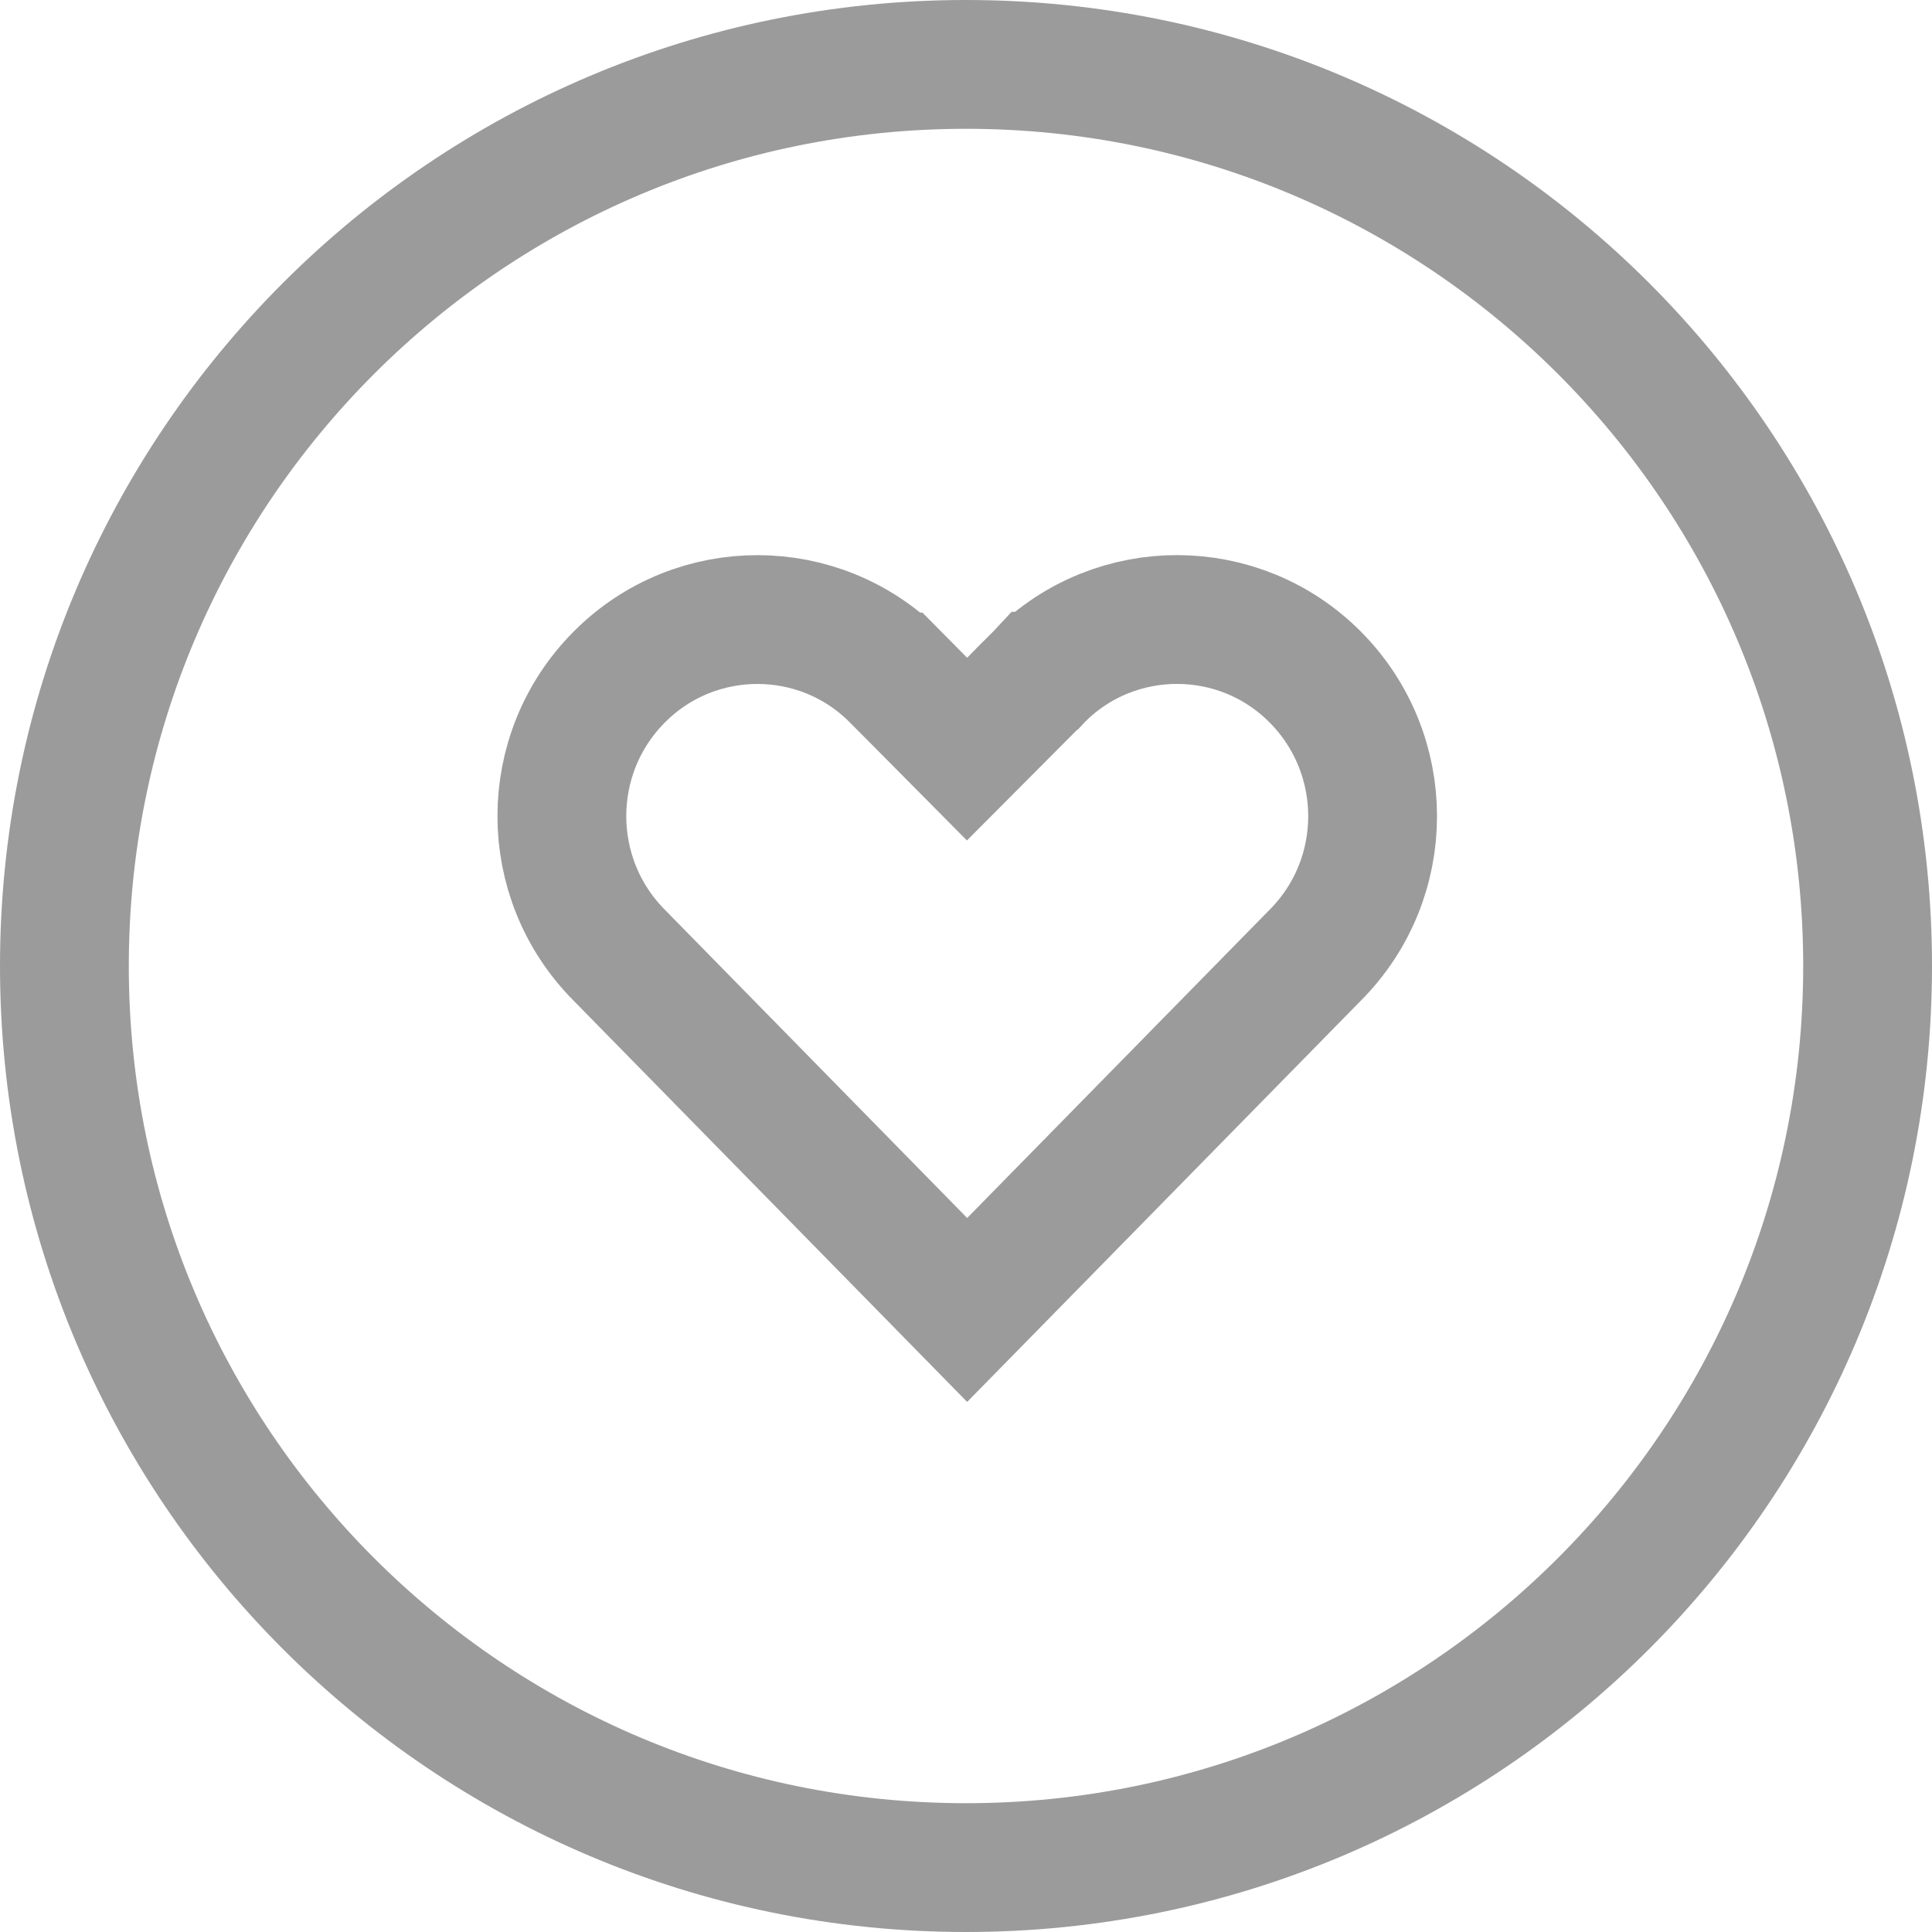
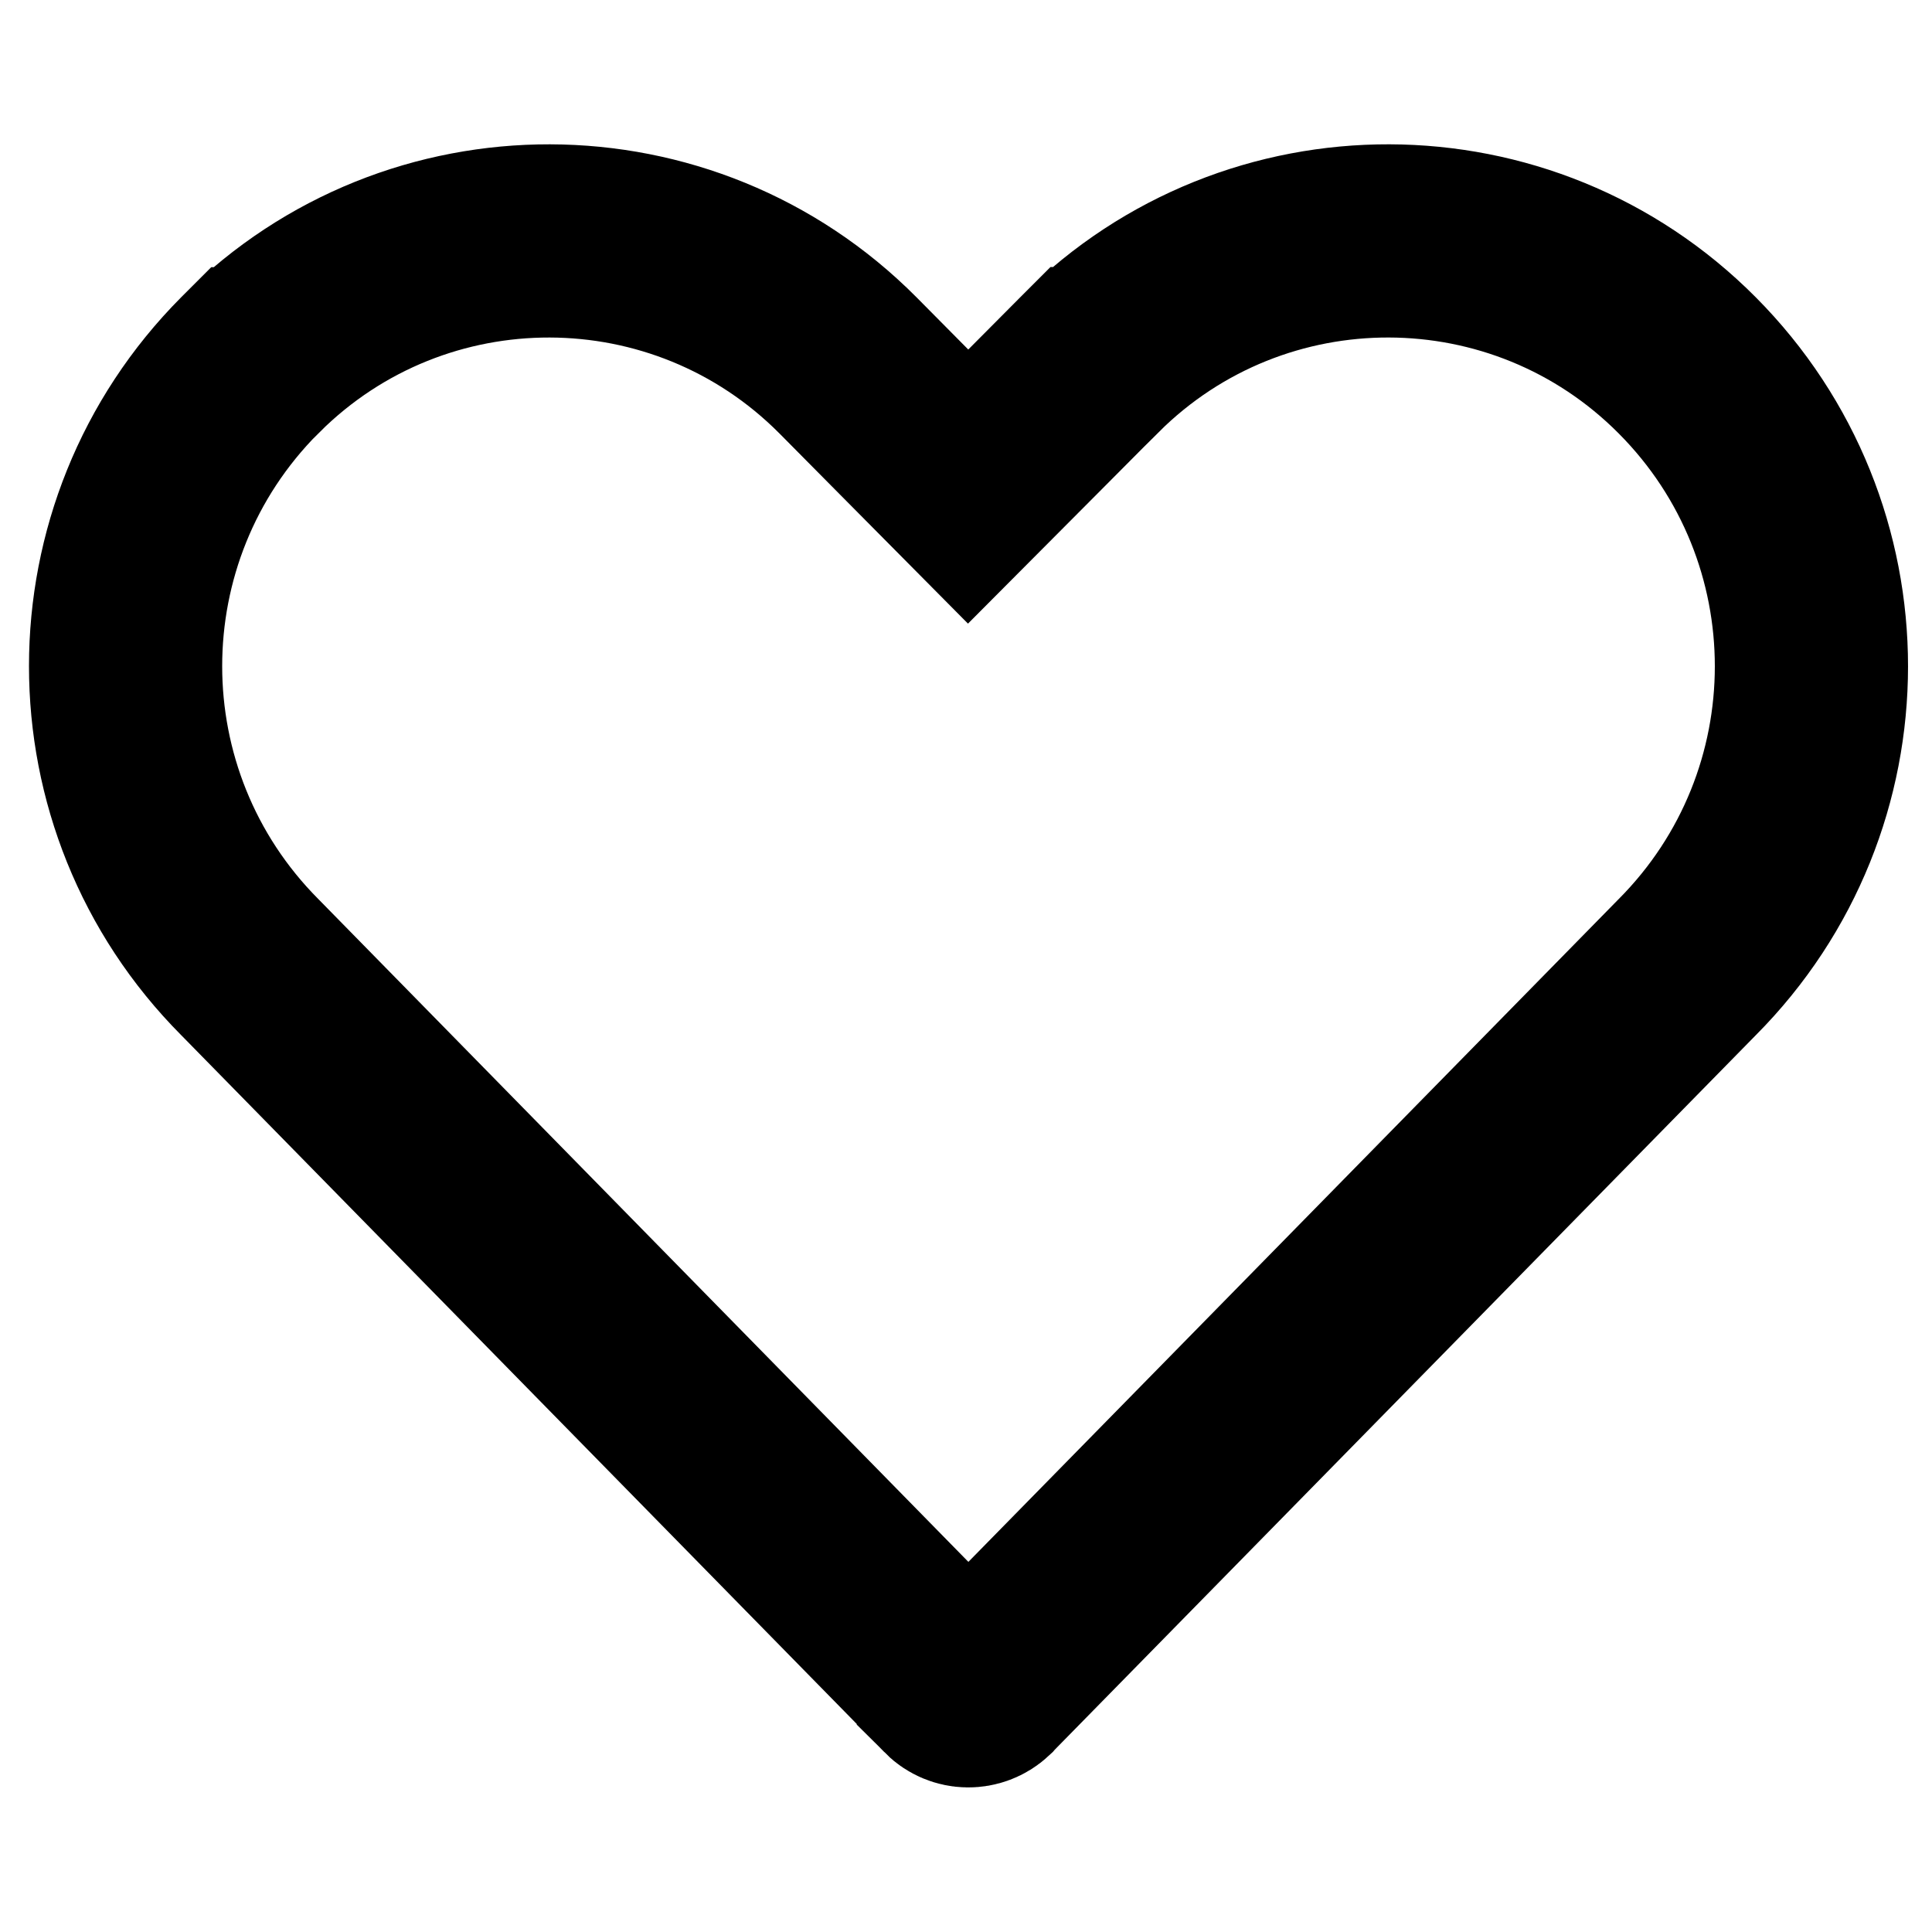
- <svg xmlns="http://www.w3.org/2000/svg" width="30" height="30" viewBox="0 0 30 30" fill="none">
-   <circle cx="15" cy="15" r="14" stroke="#9B9B9B" stroke-width="2" />
-   <path d="M16.127 10.516L16.129 10.515L16.143 10.5C16.143 10.5 16.144 10.5 16.144 10.499C17.327 9.322 19.244 9.327 20.422 10.512L20.422 10.512C21.611 11.708 21.611 13.639 20.423 14.832L20.423 14.832L20.417 14.838L15.018 20.341L9.621 14.838L9.621 14.838L9.616 14.833C8.427 13.637 8.428 11.706 9.616 10.513L9.627 10.502C9.628 10.501 9.628 10.501 9.628 10.501C10.811 9.323 12.727 9.327 13.905 10.512C13.906 10.512 13.906 10.512 13.906 10.512L14.307 10.917L15.016 11.632L15.726 10.919L16.127 10.516Z" stroke="#9B9B9B" stroke-width="2" />
+ <svg xmlns="http://www.w3.org/2000/svg" width="20" height="20" viewBox="0 0 20 20" fill="none">
+   <path d="M10.182 17.436L10.176 17.443C10.088 17.525 9.953 17.523 9.869 17.439C9.869 17.438 9.869 17.438 9.869 17.438L2.591 10.017L2.591 10.017L2.586 10.012C0.871 8.288 0.872 5.503 2.585 3.782L2.601 3.766C2.601 3.766 2.602 3.766 2.602 3.766C4.31 2.064 7.076 2.071 8.777 3.781C8.777 3.781 8.777 3.781 8.778 3.782L9.313 4.322L10.022 5.037L10.732 4.324L11.267 3.786L11.269 3.784L11.289 3.764C11.289 3.764 11.29 3.764 11.29 3.764C12.998 2.064 15.765 2.071 17.466 3.782L17.466 3.782C19.181 5.506 19.18 8.29 17.466 10.012L17.466 10.012L17.461 10.017L10.182 17.436Z" stroke="currentColor" stroke-width="2" />
</svg>
